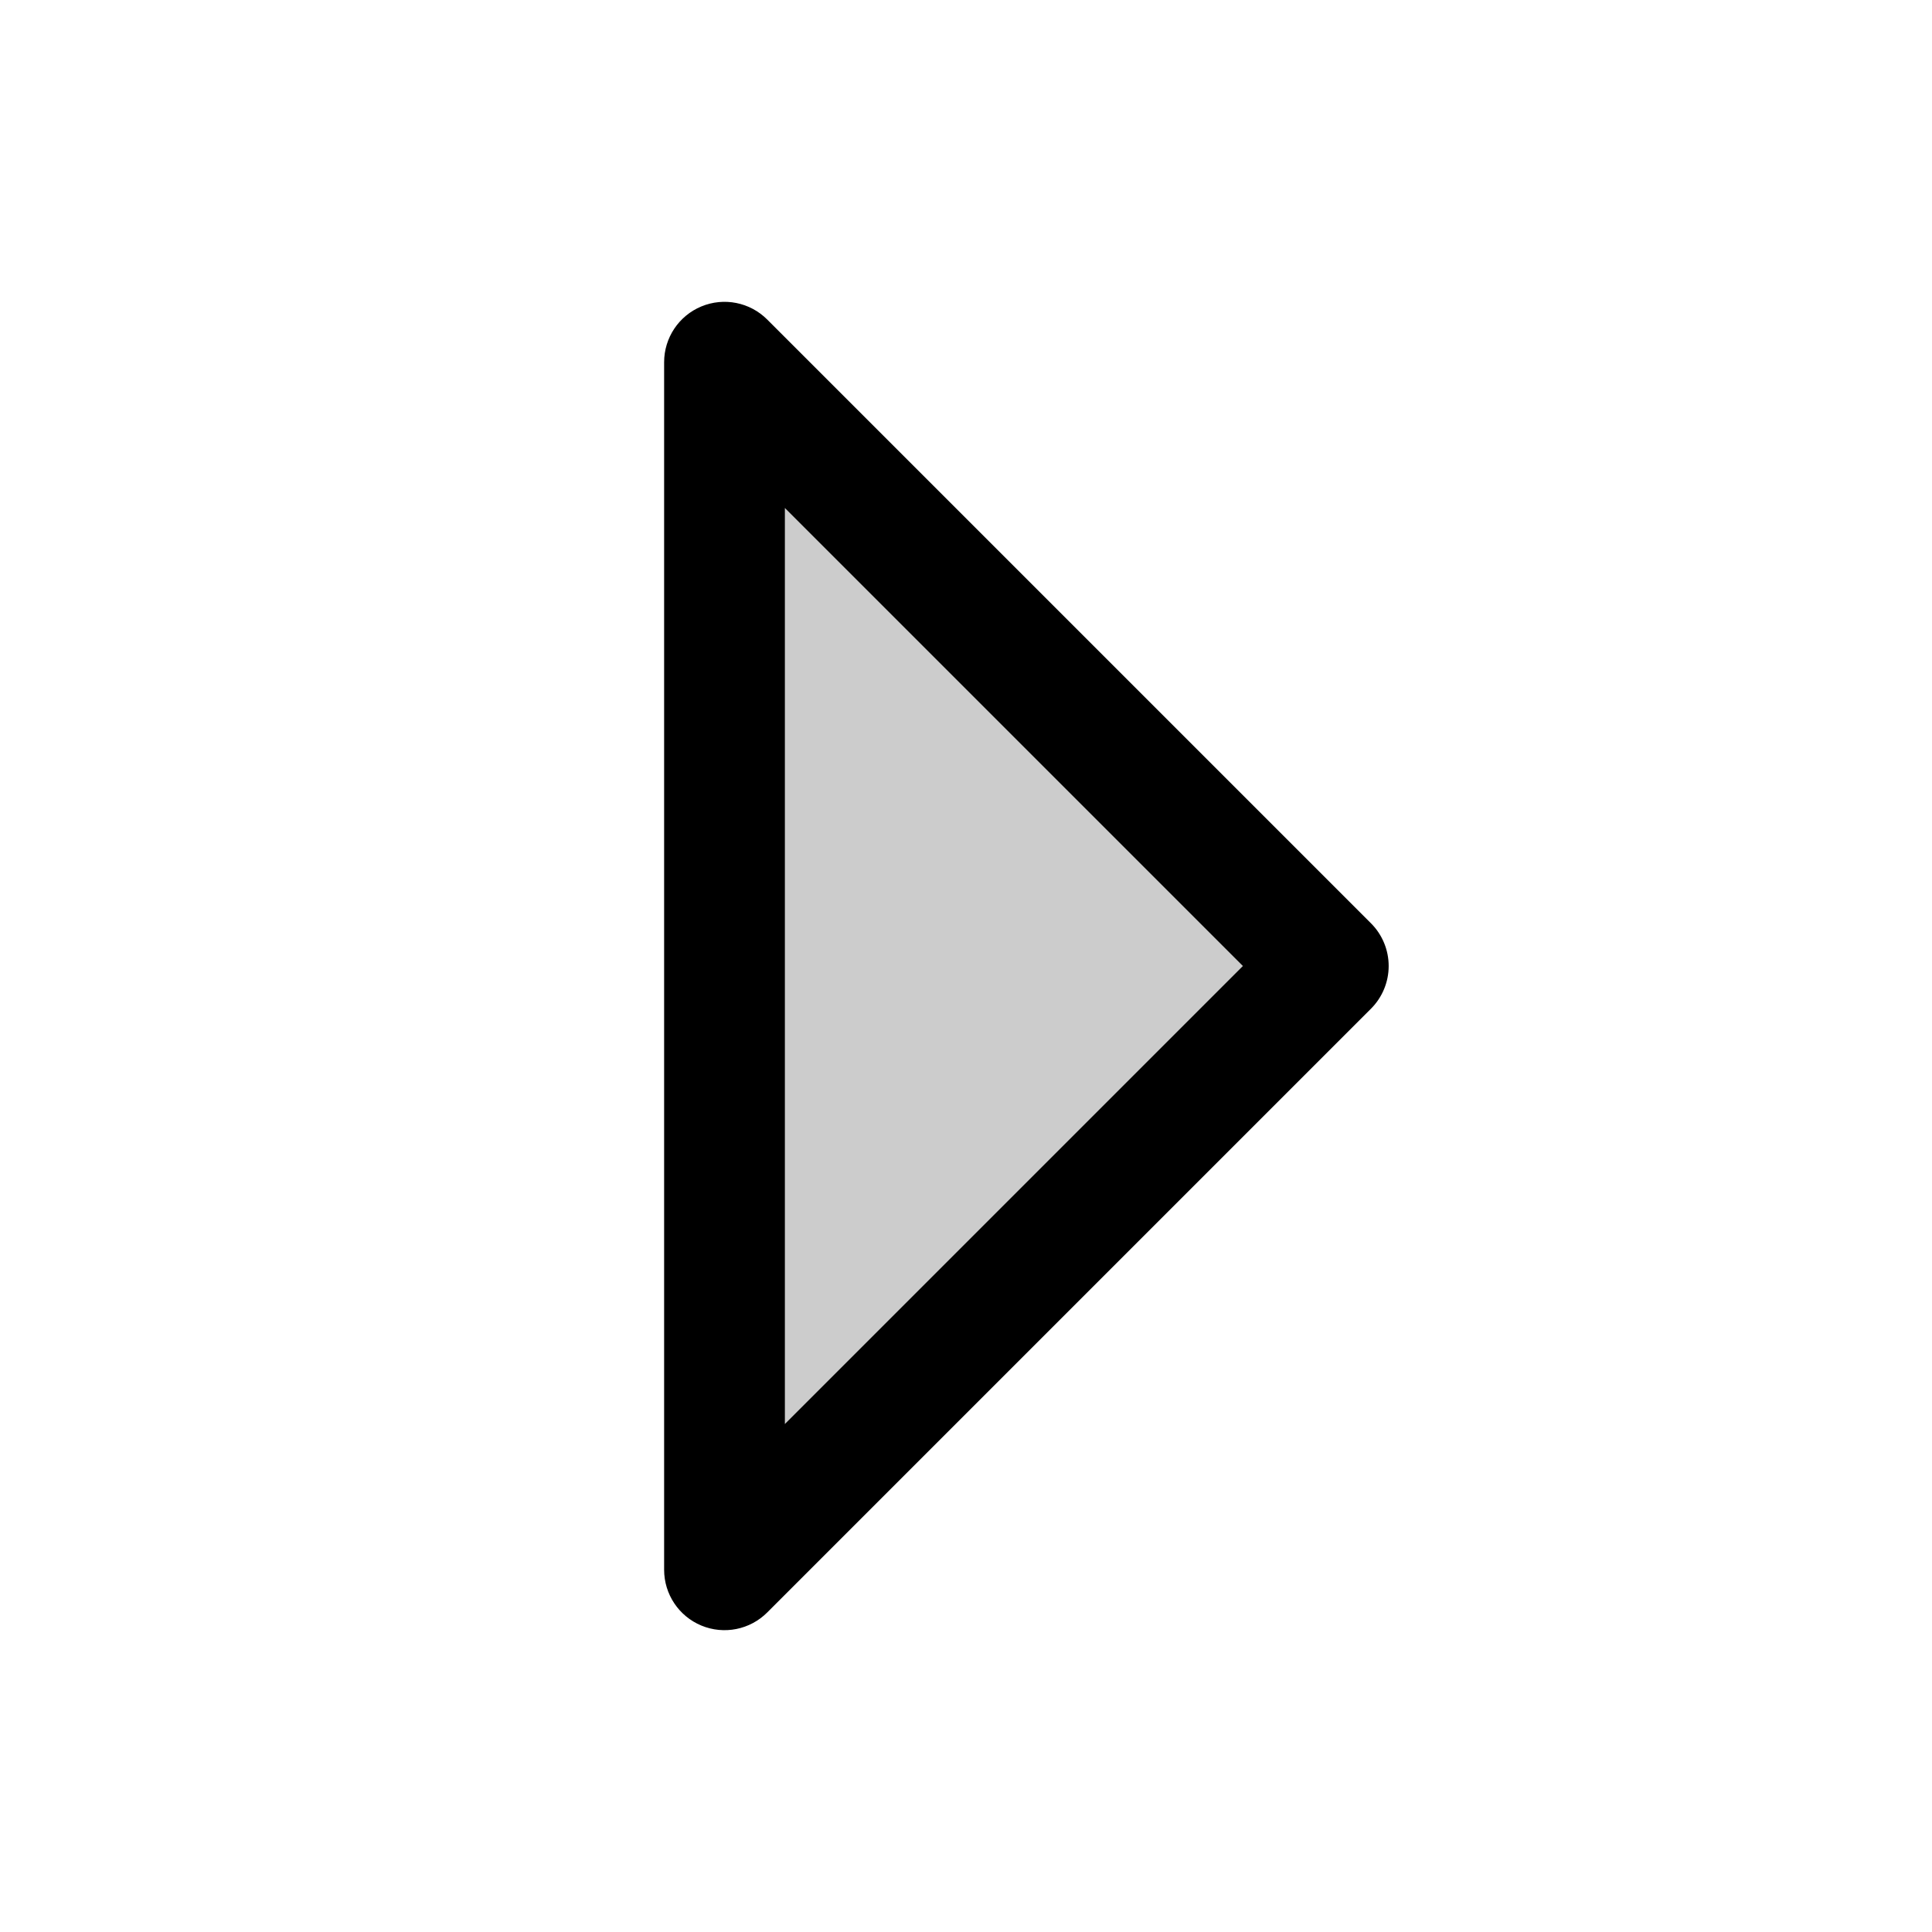
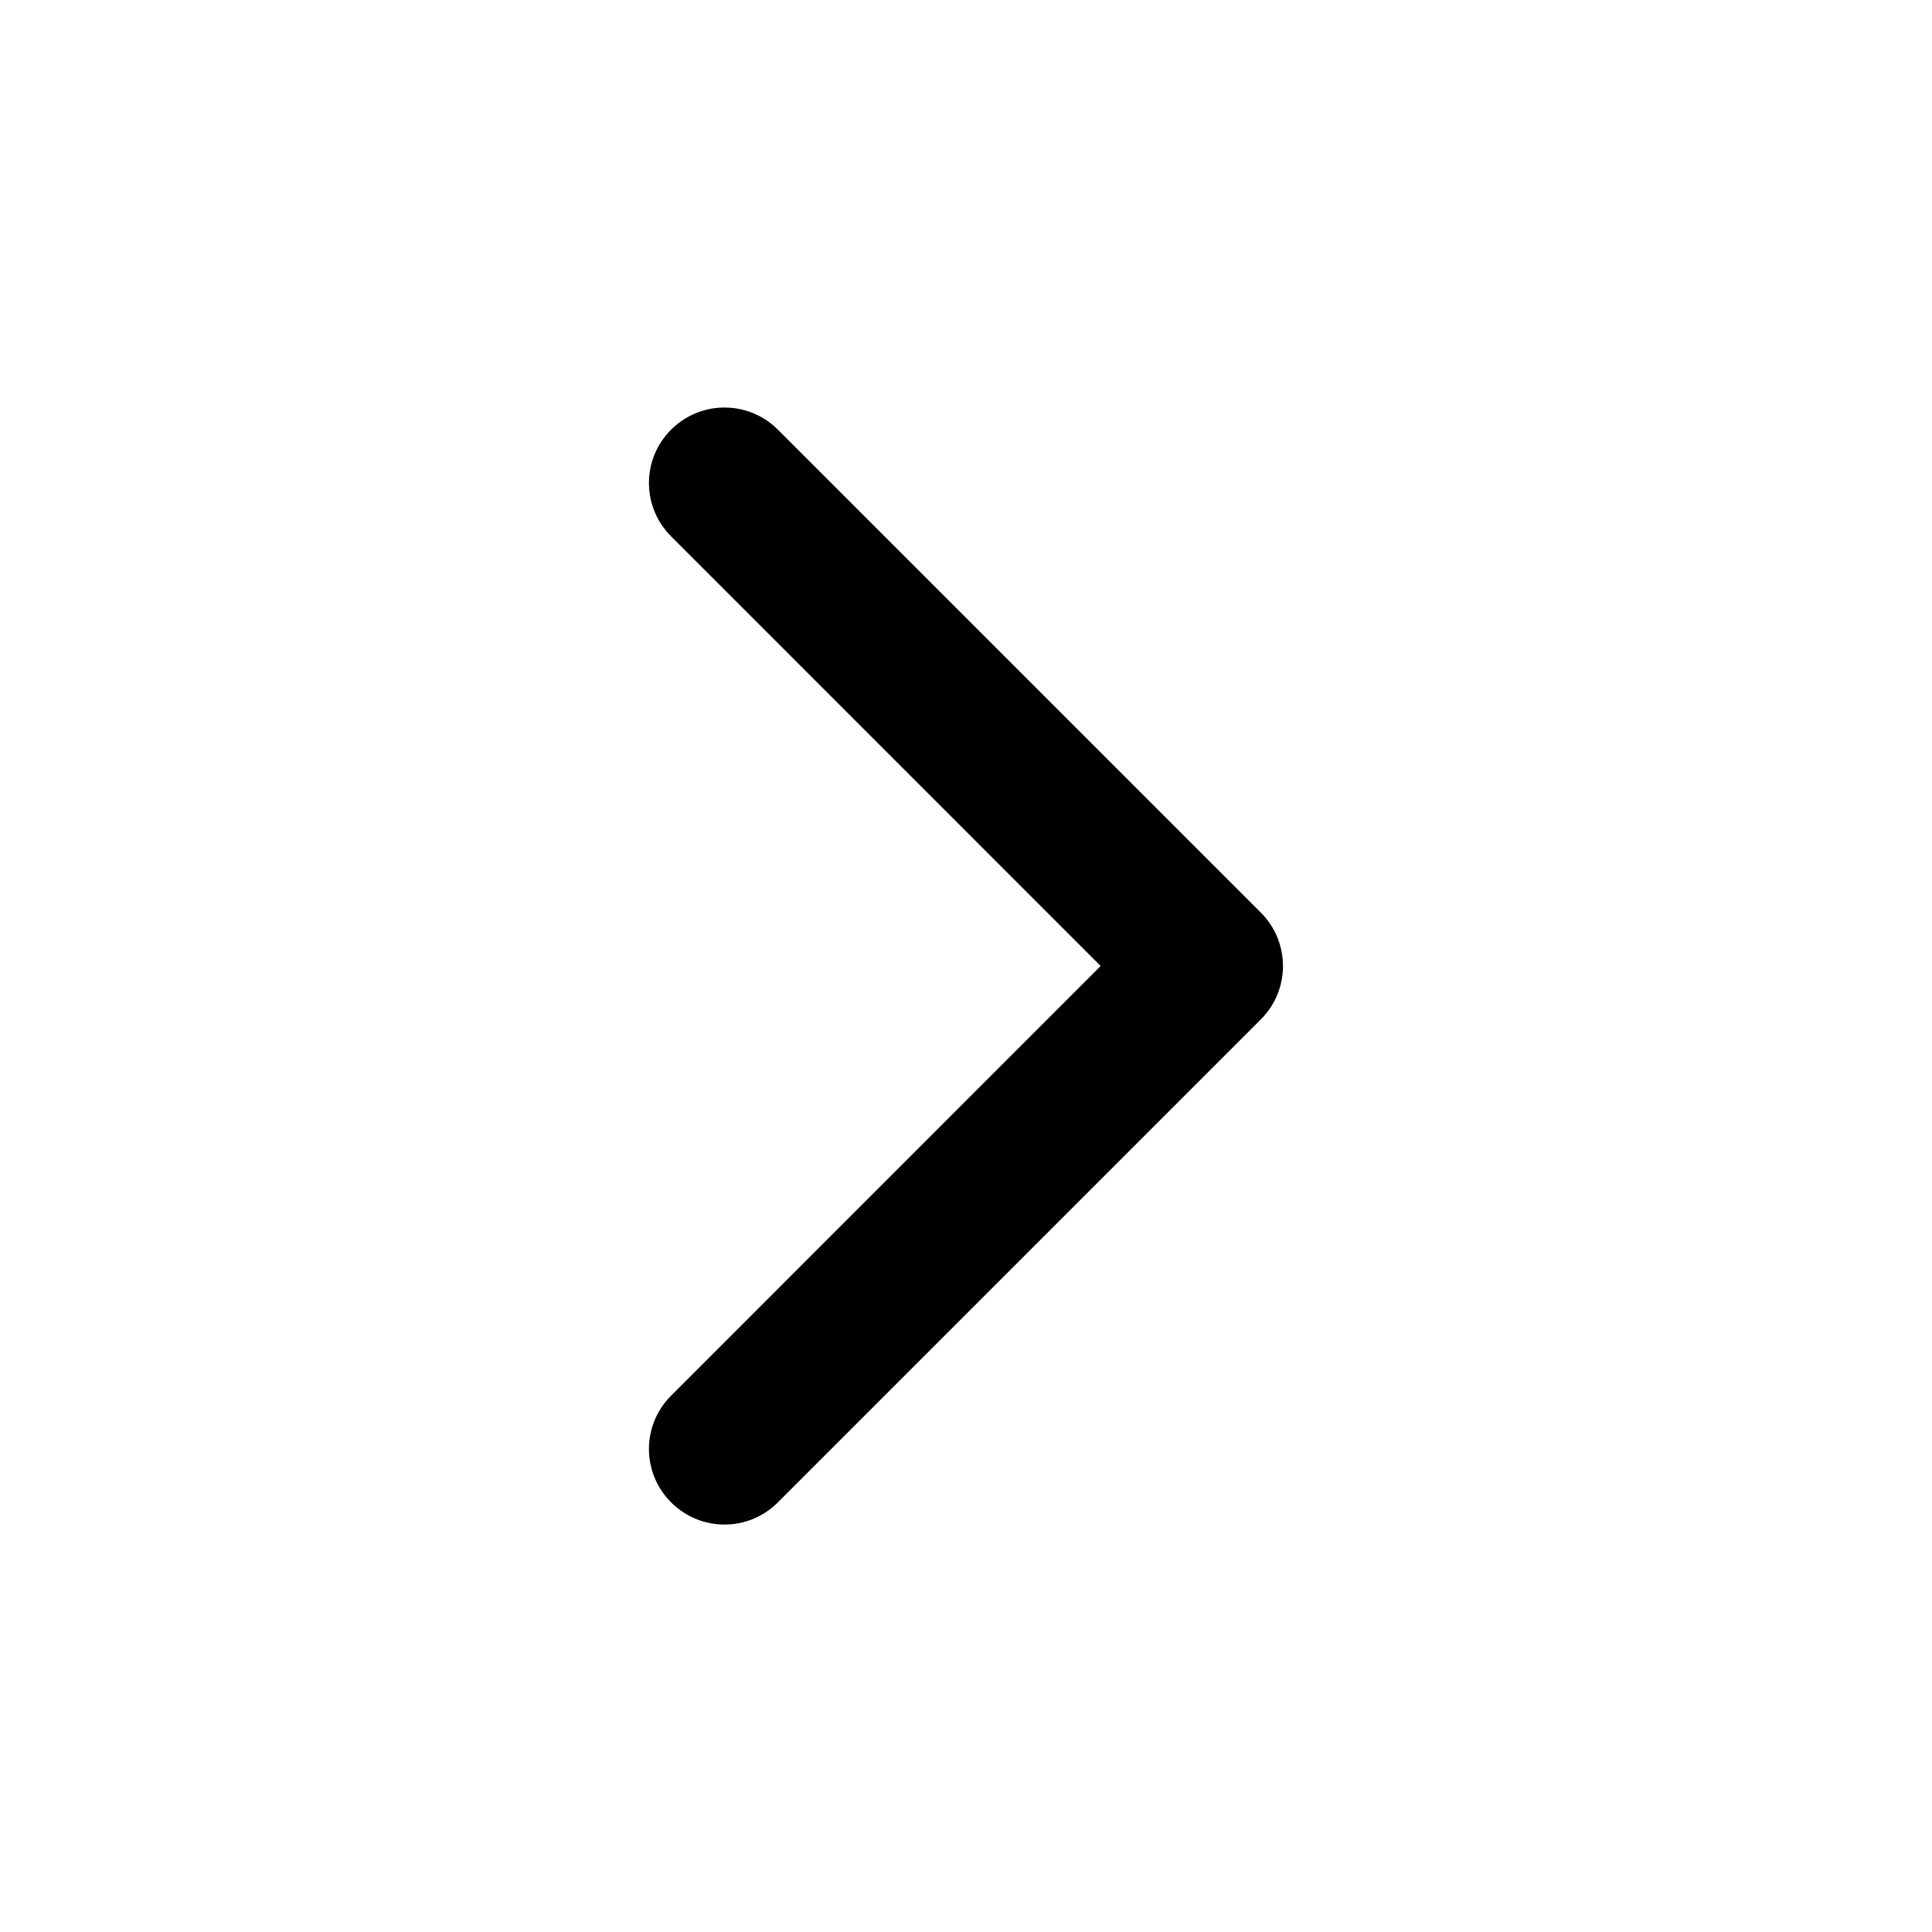
- <svg xmlns="http://www.w3.org/2000/svg" viewBox="0 0 256 256" fill="currentColor">
-   <path d="M176,128,96,208V48Z" opacity="0.2" />
-   <path d="M181.66,122.34l-80-80A8,8,0,0,0,88,48V208a8,8,0,0,0,13.66,5.66l80-80A8,8,0,0,0,181.66,122.34ZM104,188.69V67.31L164.69,128Z" />
+ <svg xmlns="http://www.w3.org/2000/svg" fill="none" viewBox="0 0 16 16">
+   <g transform="rotate(-90 8 8)">
+     <path d="M11.558 5.558C11.802 5.313 12.198 5.313 12.442 5.558C12.686 5.802 12.686 6.198 12.442 6.442L8.442 10.442C8.198 10.686 7.802 10.686 7.558 10.442L3.558 6.442C3.313 6.198 3.313 5.802 3.558 5.558C3.802 5.313 4.198 5.313 4.442 5.558L8 9.115L11.558 5.558Z" fill="currentColor" />
+   </g>
</svg>
